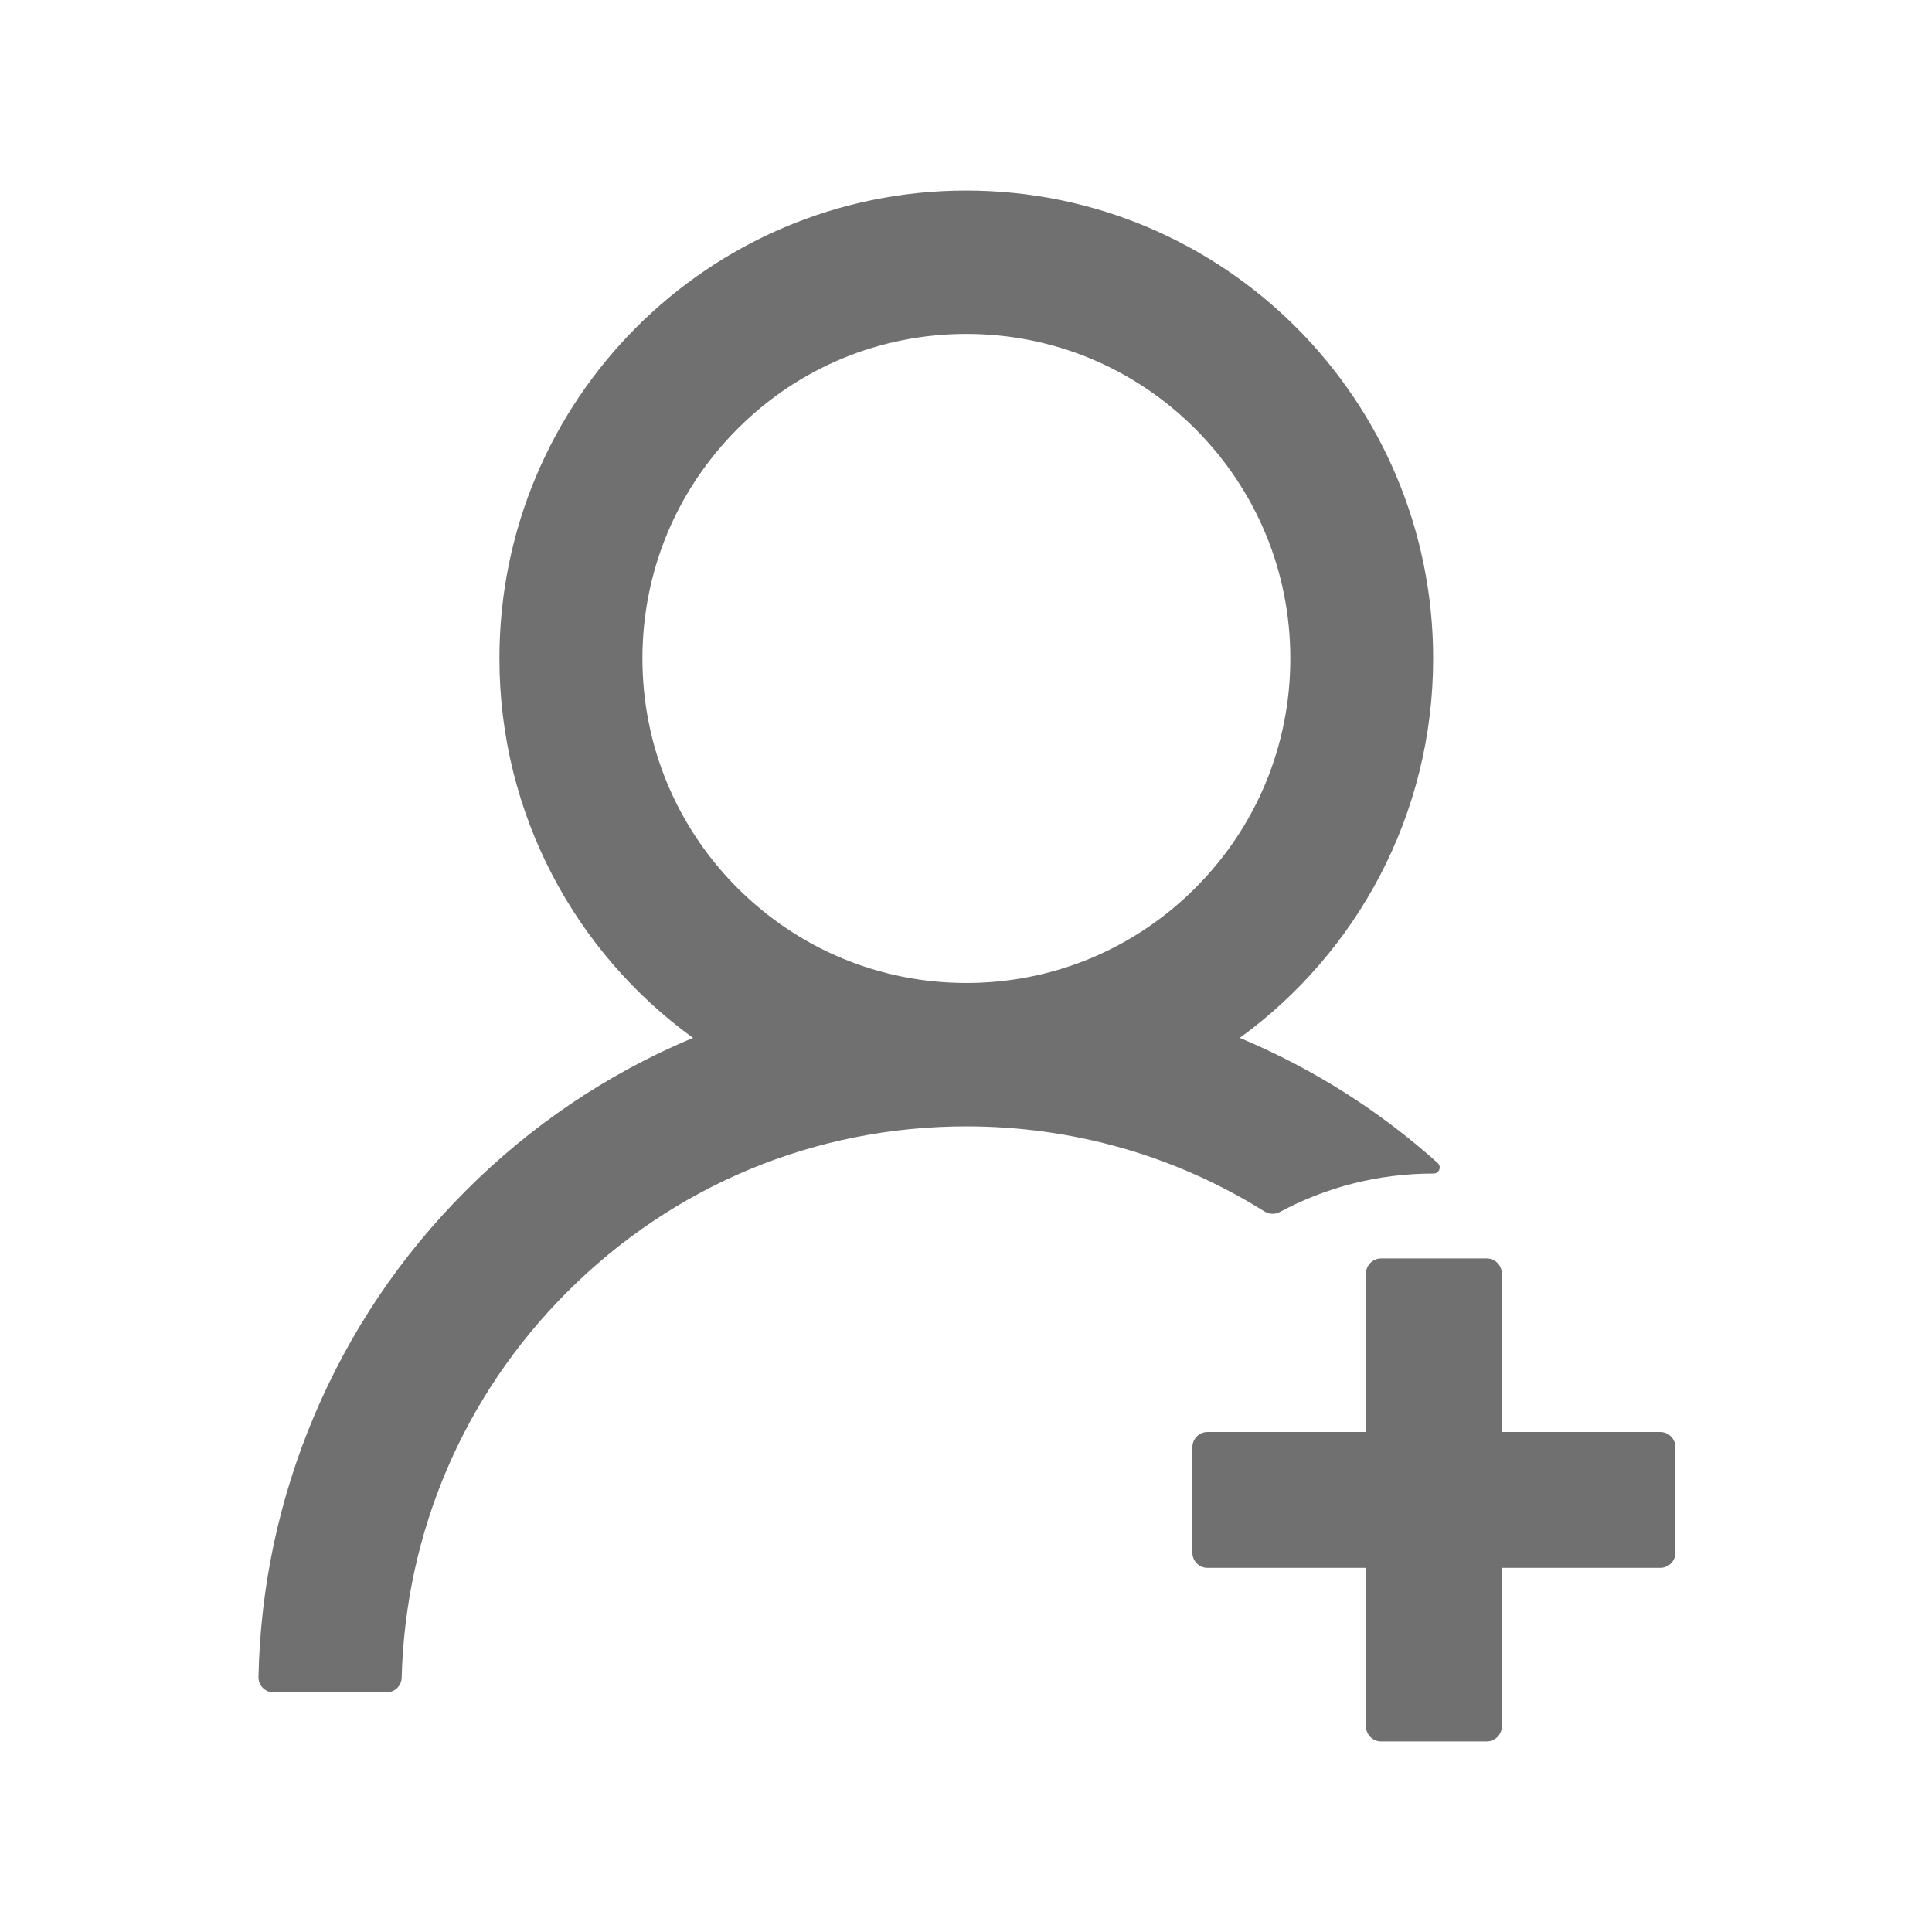
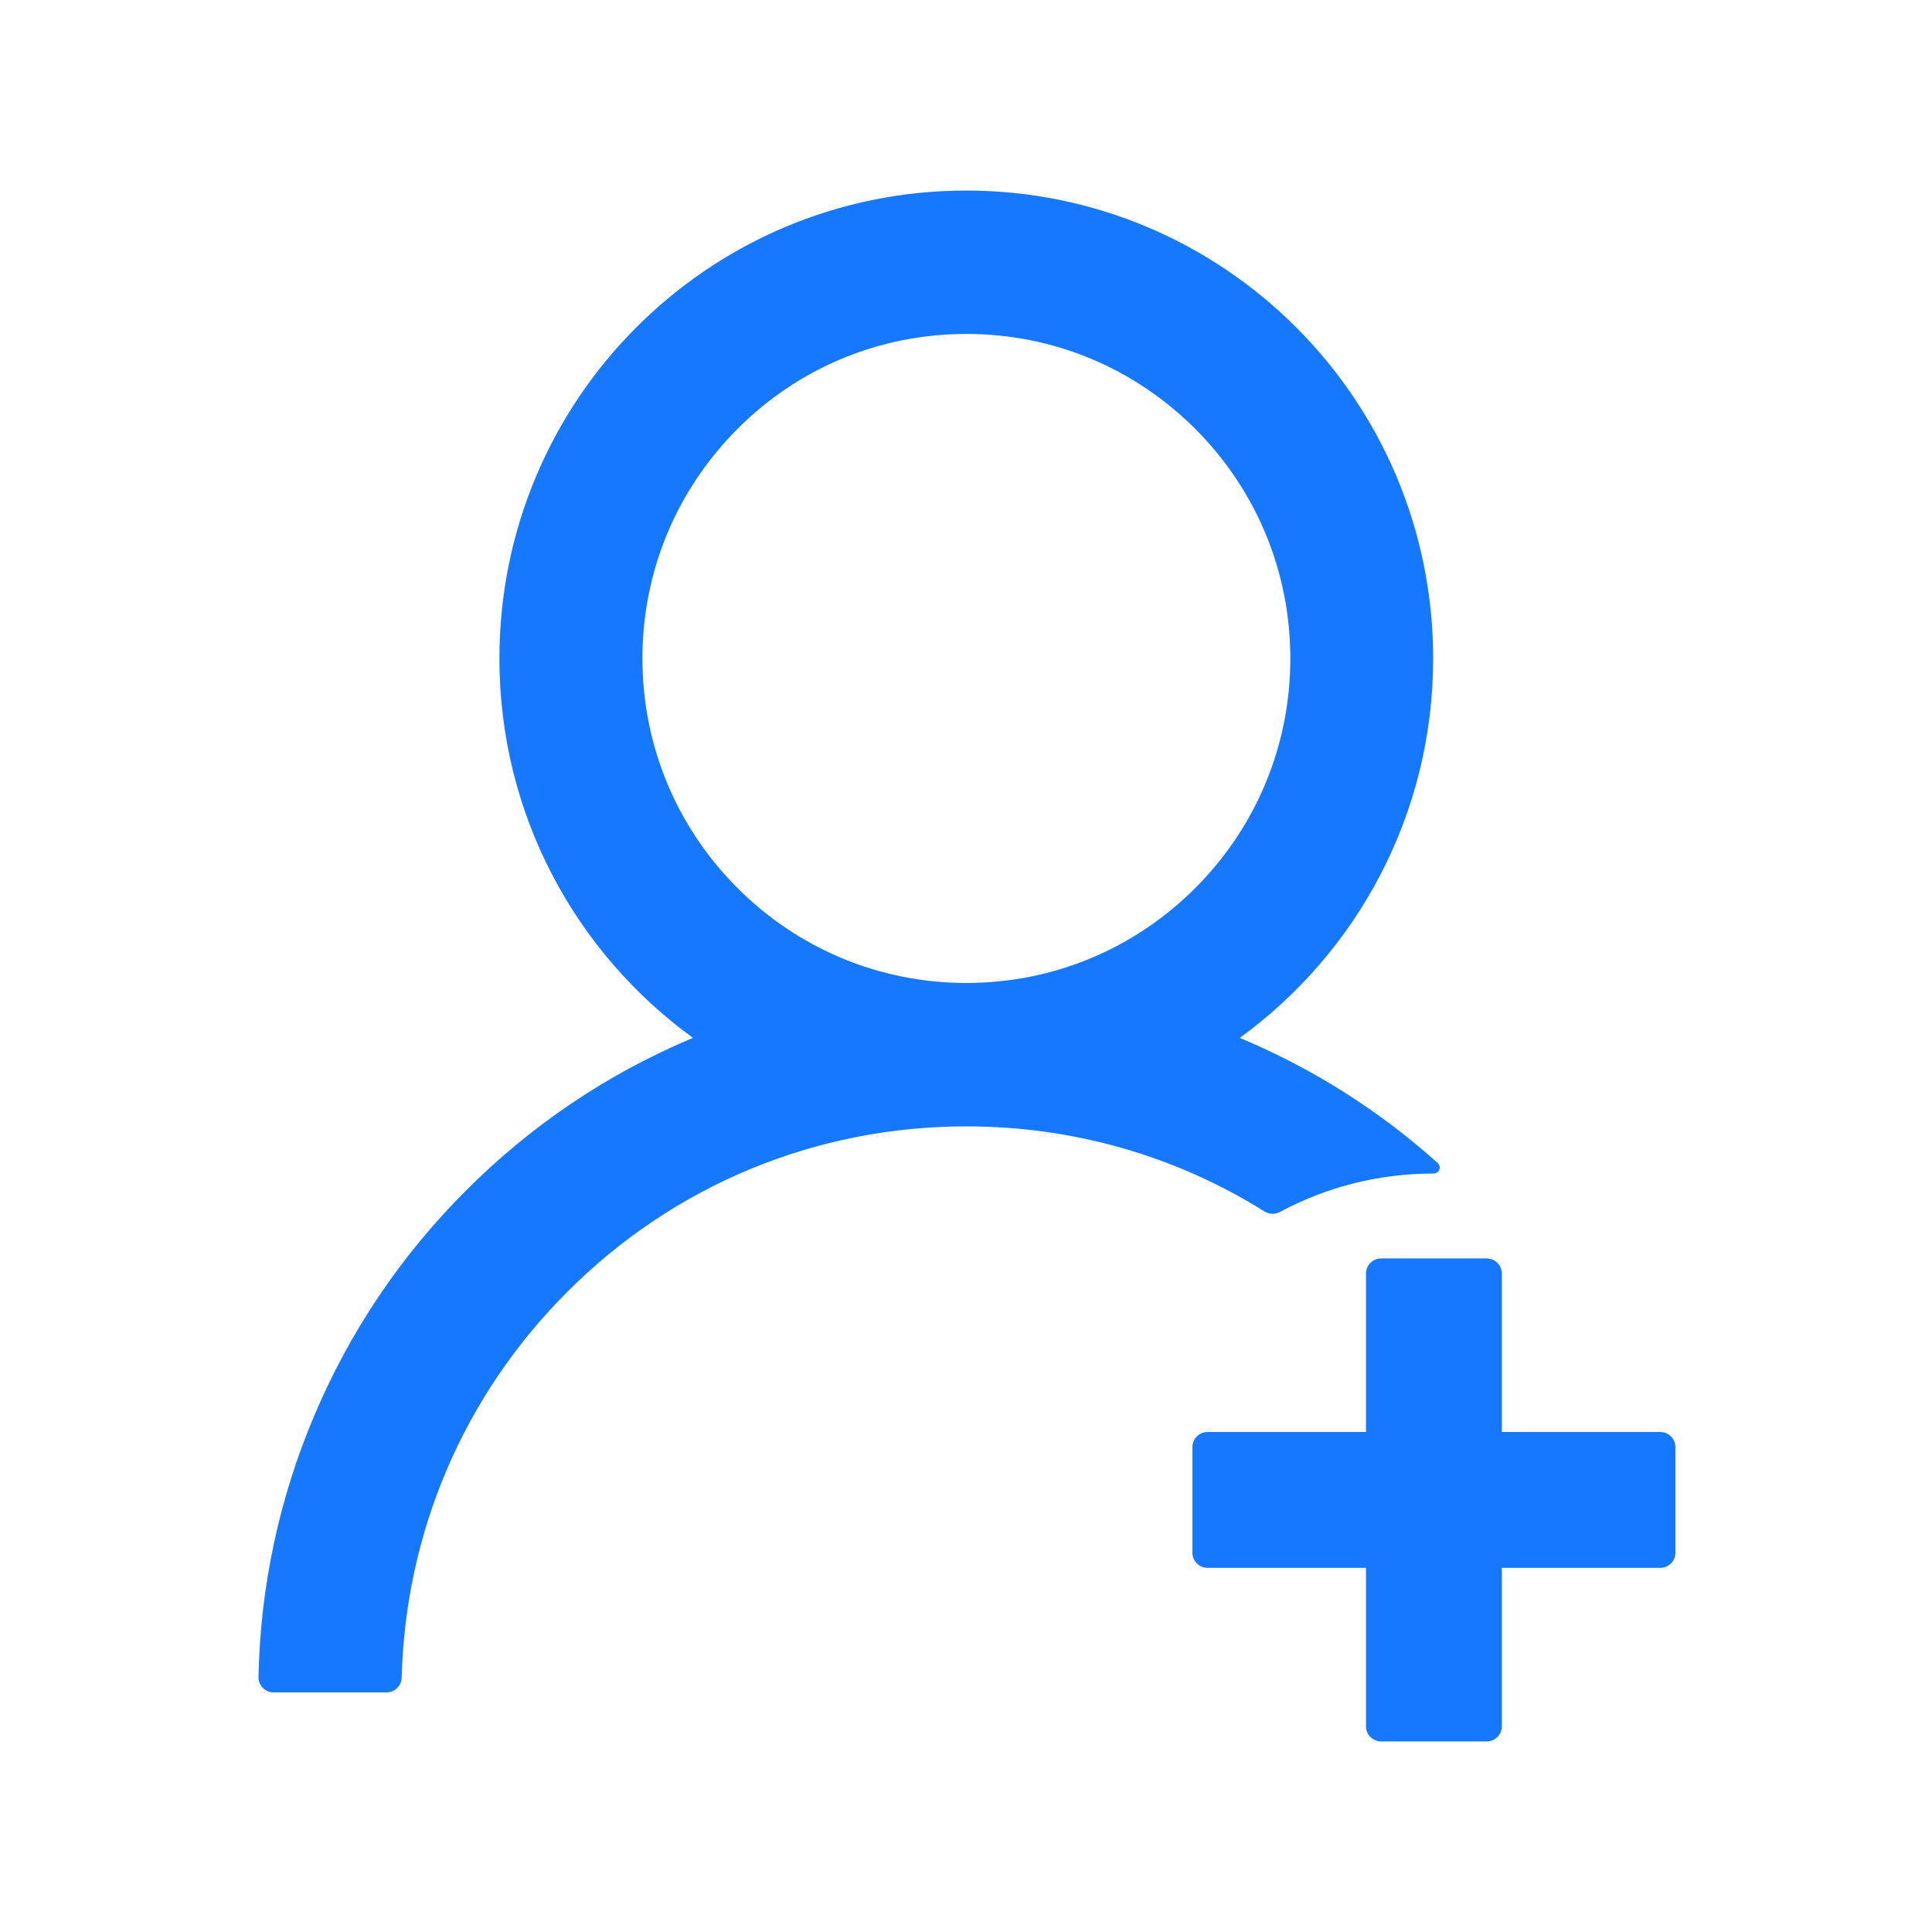
<svg xmlns="http://www.w3.org/2000/svg" t="1781081532341" class="icon" viewBox="0 0 1024 1024" version="1.1" p-id="9367" width="200" height="200">
-   <path d="M678.3 642.4c24.2-13 51.9-20.4 81.4-20.4h0.1c3 0 4.4-3.6 2.2-5.6-30.8-27.6-65.6-49.7-103.7-65.8-0.4-0.2-0.8-0.3-1.2-0.5C719.2 505 759.6 431.7 759.6 349c0-137-110.8-248-247.5-248S264.7 212 264.7 349c0 82.7 40.4 156 102.6 201.1-0.4 0.2-0.8 0.3-1.2 0.5-44.7 18.9-84.8 46-119.3 80.6-34.5 34.5-61.5 74.7-80.4 119.5C147.9 794.5 138 841 137 888.8c-0.1 4.5 3.5 8.2 8 8.2h59.9c4.3 0 7.9-3.5 8-7.8 2-77.2 32.9-149.5 87.6-204.3C357 628.2 432.2 597 512.2 597c56.7 0 111.1 15.7 158 45.1 2.5 1.5 5.5 1.7 8.1 0.3zM512.2 521c-45.8 0-88.9-17.9-121.4-50.4-32.4-32.5-50.3-75.7-50.3-121.6 0-45.9 17.9-89.1 50.3-121.6S466.3 177 512.2 177s88.9 17.9 121.4 50.4c32.4 32.5 50.3 75.7 50.3 121.6 0 45.9-17.9 89.1-50.3 121.6C601.1 503.1 558 521 512.2 521zM880 759h-84v-84c0-4.4-3.6-8-8-8h-56c-4.4 0-8 3.6-8 8v84h-84c-4.4 0-8 3.6-8 8v56c0 4.4 3.6 8 8 8h84v84c0 4.4 3.6 8 8 8h56c4.4 0 8-3.6 8-8v-84h84c4.4 0 8-3.6 8-8v-56c0-4.4-3.6-8-8-8z" fill="#707070" p-id="9368" />
+   <path d="M678.3 642.4c24.2-13 51.9-20.4 81.4-20.4h0.1c3 0 4.4-3.6 2.2-5.6-30.8-27.6-65.6-49.7-103.7-65.8-0.4-0.2-0.8-0.3-1.2-0.5C719.2 505 759.6 431.7 759.6 349c0-137-110.8-248-247.5-248S264.7 212 264.7 349c0 82.7 40.4 156 102.6 201.1-0.4 0.2-0.8 0.3-1.2 0.5-44.7 18.9-84.8 46-119.3 80.6-34.5 34.5-61.5 74.7-80.4 119.5C147.9 794.5 138 841 137 888.8c-0.1 4.5 3.5 8.2 8 8.2h59.9c4.3 0 7.9-3.5 8-7.8 2-77.2 32.9-149.5 87.6-204.3C357 628.2 432.2 597 512.2 597c56.7 0 111.1 15.7 158 45.1 2.5 1.5 5.5 1.7 8.1 0.3zM512.2 521c-45.8 0-88.9-17.9-121.4-50.4-32.4-32.5-50.3-75.7-50.3-121.6 0-45.9 17.9-89.1 50.3-121.6S466.3 177 512.2 177s88.9 17.9 121.4 50.4c32.4 32.5 50.3 75.7 50.3 121.6 0 45.9-17.9 89.1-50.3 121.6C601.1 503.1 558 521 512.2 521zM880 759h-84v-84c0-4.4-3.6-8-8-8h-56c-4.4 0-8 3.6-8 8v84h-84c-4.4 0-8 3.6-8 8v56c0 4.4 3.6 8 8 8h84v84c0 4.4 3.6 8 8 8h56c4.4 0 8-3.6 8-8v-84h84c4.4 0 8-3.6 8-8v-56c0-4.4-3.6-8-8-8z" fill="#1677FF" p-id="9368" />
</svg>
